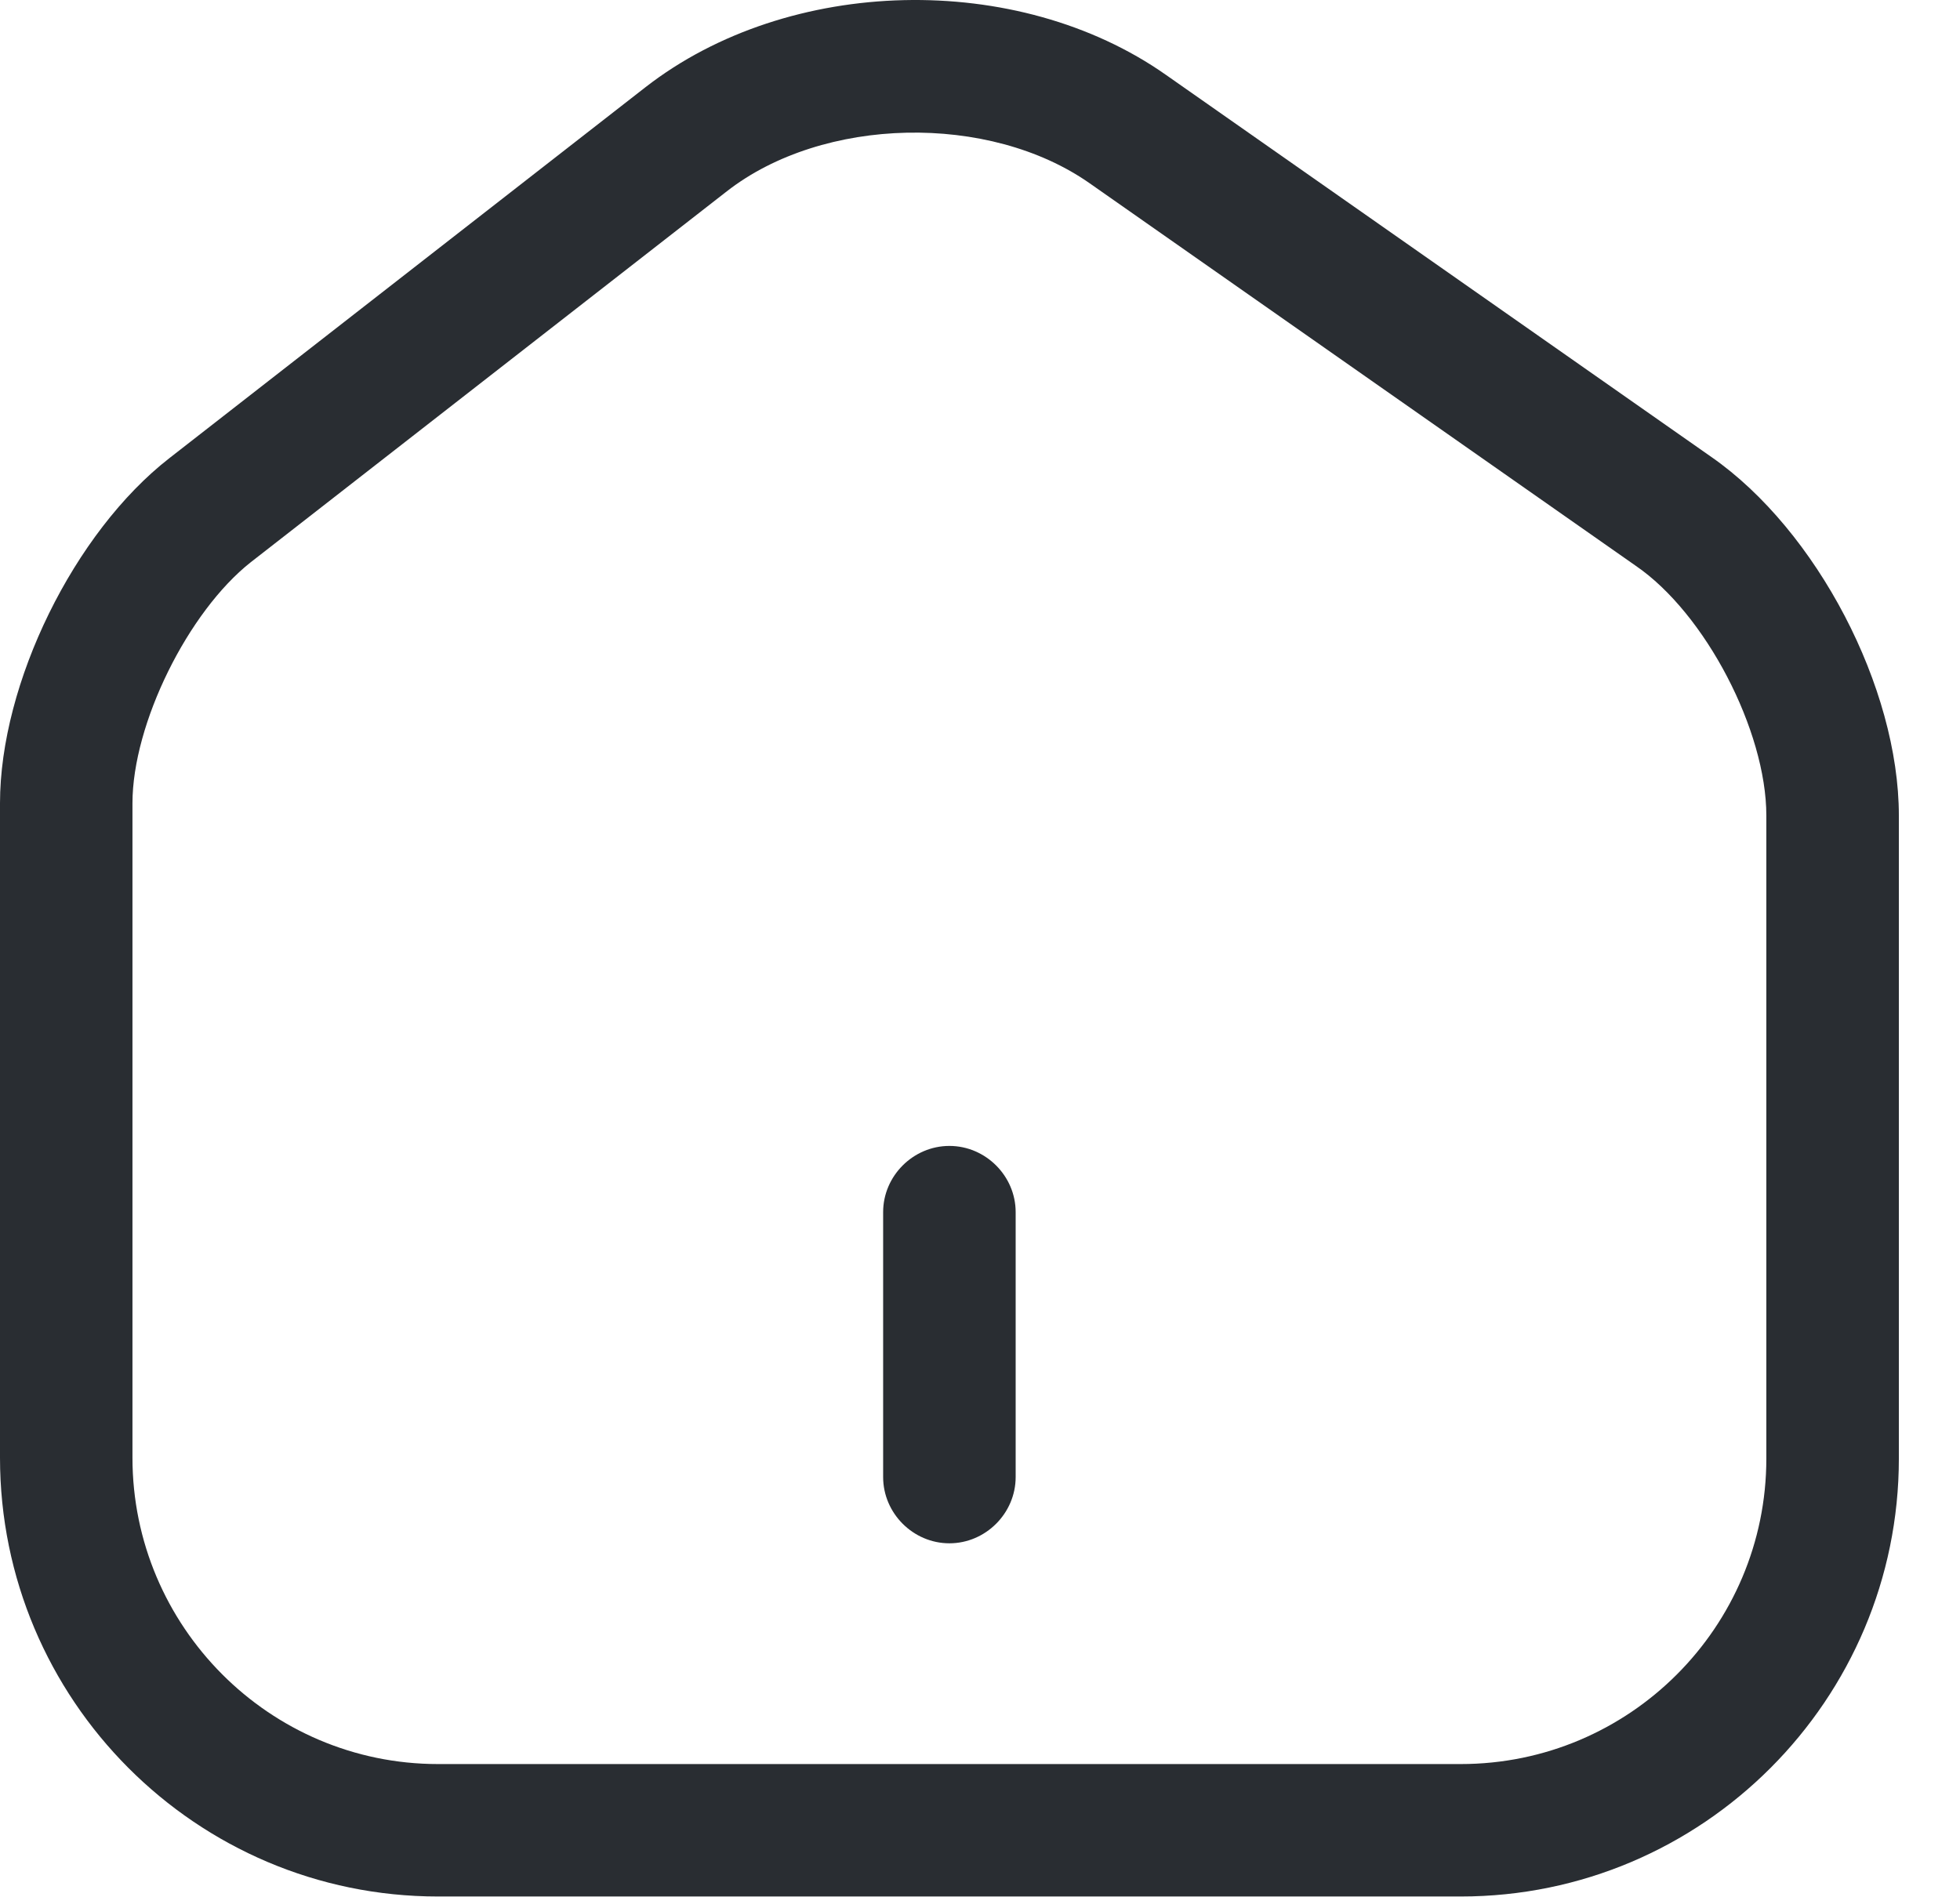
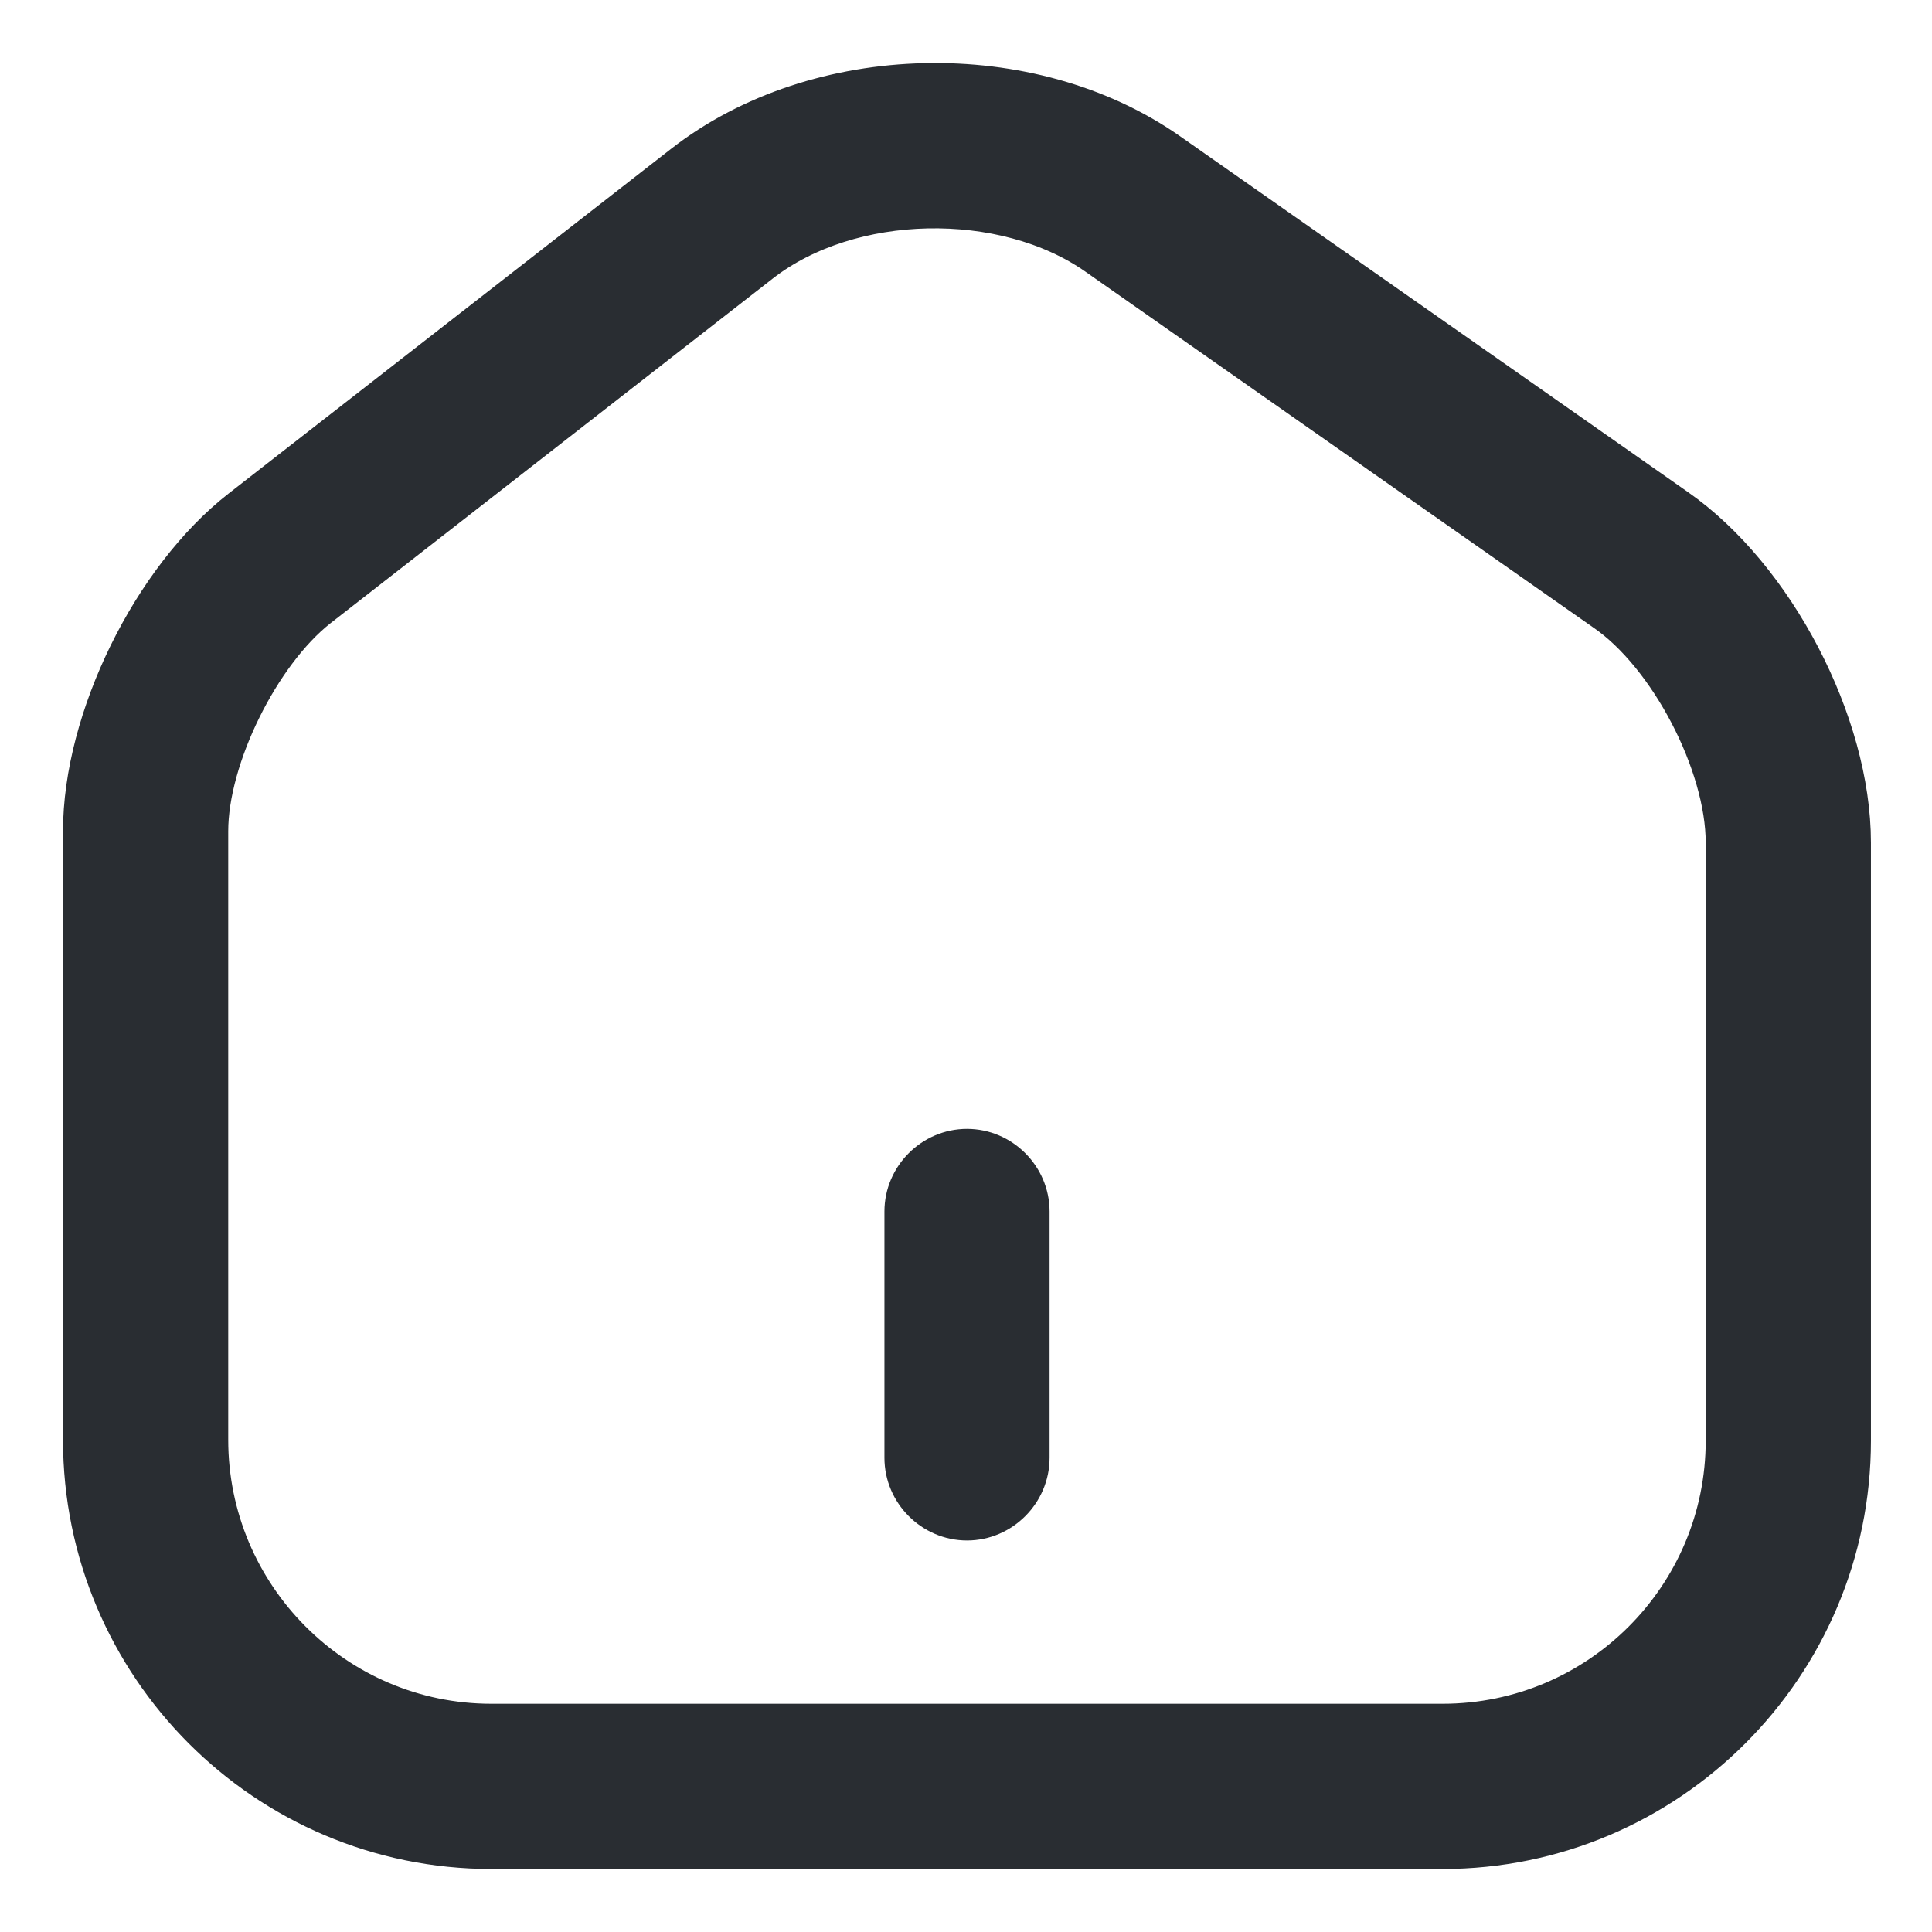
- <svg xmlns="http://www.w3.org/2000/svg" width="31" height="30" viewBox="0 0 31 30" fill="none">
-   <path d="M23.104 30H6.928C3.101 30 0 26.885 0 23.058V12.707C0 10.807 1.173 8.418 2.682 7.245L10.211 1.378C12.474 -0.382 16.092 -0.466 18.439 1.183L27.071 7.231C28.734 8.39 30.033 10.877 30.033 12.902V23.072C30.033 26.885 26.932 30 23.104 30ZM11.496 3.026L3.967 8.893C2.975 9.675 2.095 11.45 2.095 12.707V23.058C2.095 25.726 4.26 27.905 6.928 27.905H23.104C25.772 27.905 27.937 25.739 27.937 23.072V12.902C27.937 11.561 26.974 9.703 25.87 8.949L17.237 2.901C15.645 1.783 13.019 1.839 11.496 3.026Z" fill="#292D32" />
-   <path d="M15.016 24.413C14.443 24.413 13.968 23.938 13.968 23.365V19.174C13.968 18.602 14.443 18.127 15.016 18.127C15.589 18.127 16.064 18.602 16.064 19.174V23.365C16.064 23.938 15.589 24.413 15.016 24.413Z" fill="#292D32" />
+ <svg xmlns="http://www.w3.org/2000/svg" width="23" height="23" viewBox="0 0 23 23" fill="none">
+   <path d="M17.173 22H5.85C3.171 22 1 19.82 1 17.14V9.895C1 8.565 1.821 6.893 2.877 6.071L8.148 1.965C9.732 0.733 12.264 0.674 13.907 1.828L19.95 6.062C21.114 6.873 22.023 8.614 22.023 10.032V17.15C22.023 19.82 19.852 22 17.173 22ZM9.047 3.118L3.777 7.225C3.083 7.773 2.467 9.015 2.467 9.895V17.14C2.467 19.008 3.982 20.533 5.85 20.533H17.173C19.041 20.533 20.556 19.018 20.556 17.15V10.032C20.556 9.093 19.881 7.792 19.109 7.264L13.066 3.03C11.951 2.248 10.113 2.287 9.047 3.118Z" fill="#292D32" stroke="#292D32" stroke-width="0.5" />
+   <path d="M11.512 18.089C11.111 18.089 10.779 17.756 10.779 17.355V14.422C10.779 14.021 11.111 13.689 11.512 13.689C11.913 13.689 12.245 14.021 12.245 14.422V17.355C12.245 17.756 11.913 18.089 11.512 18.089Z" fill="#292D32" stroke="#292D32" stroke-width="0.5" />
</svg>
